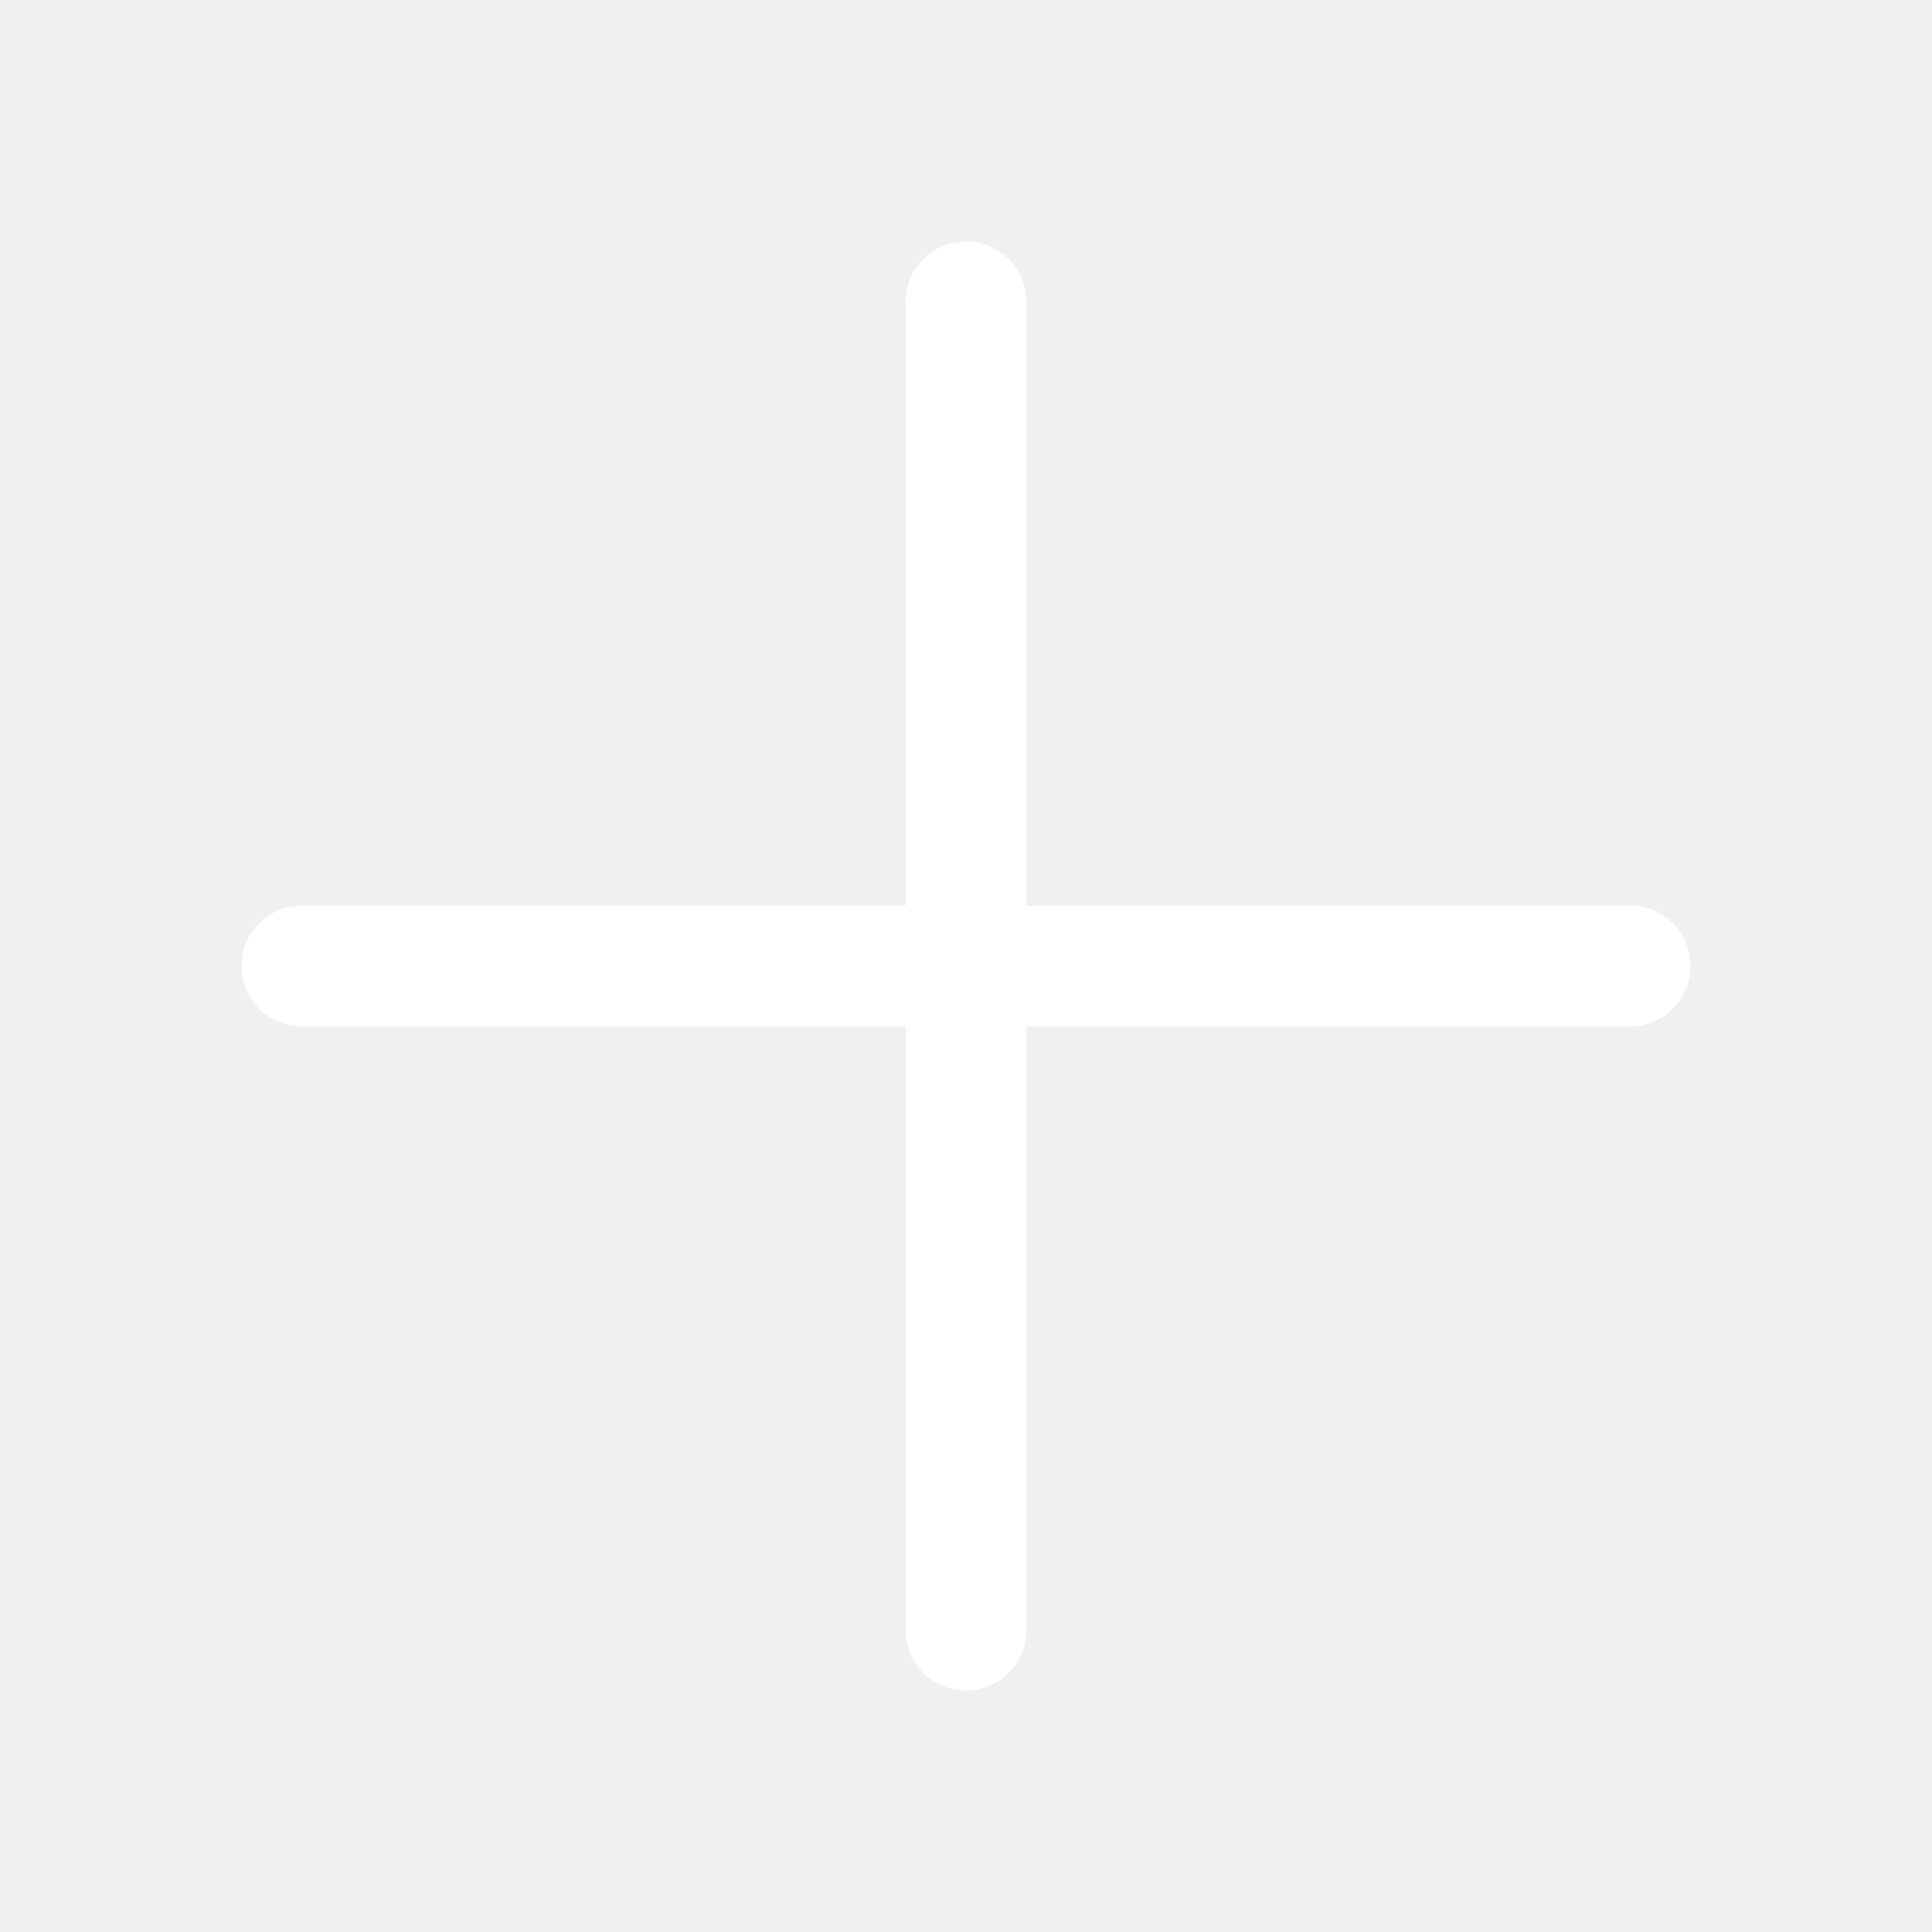
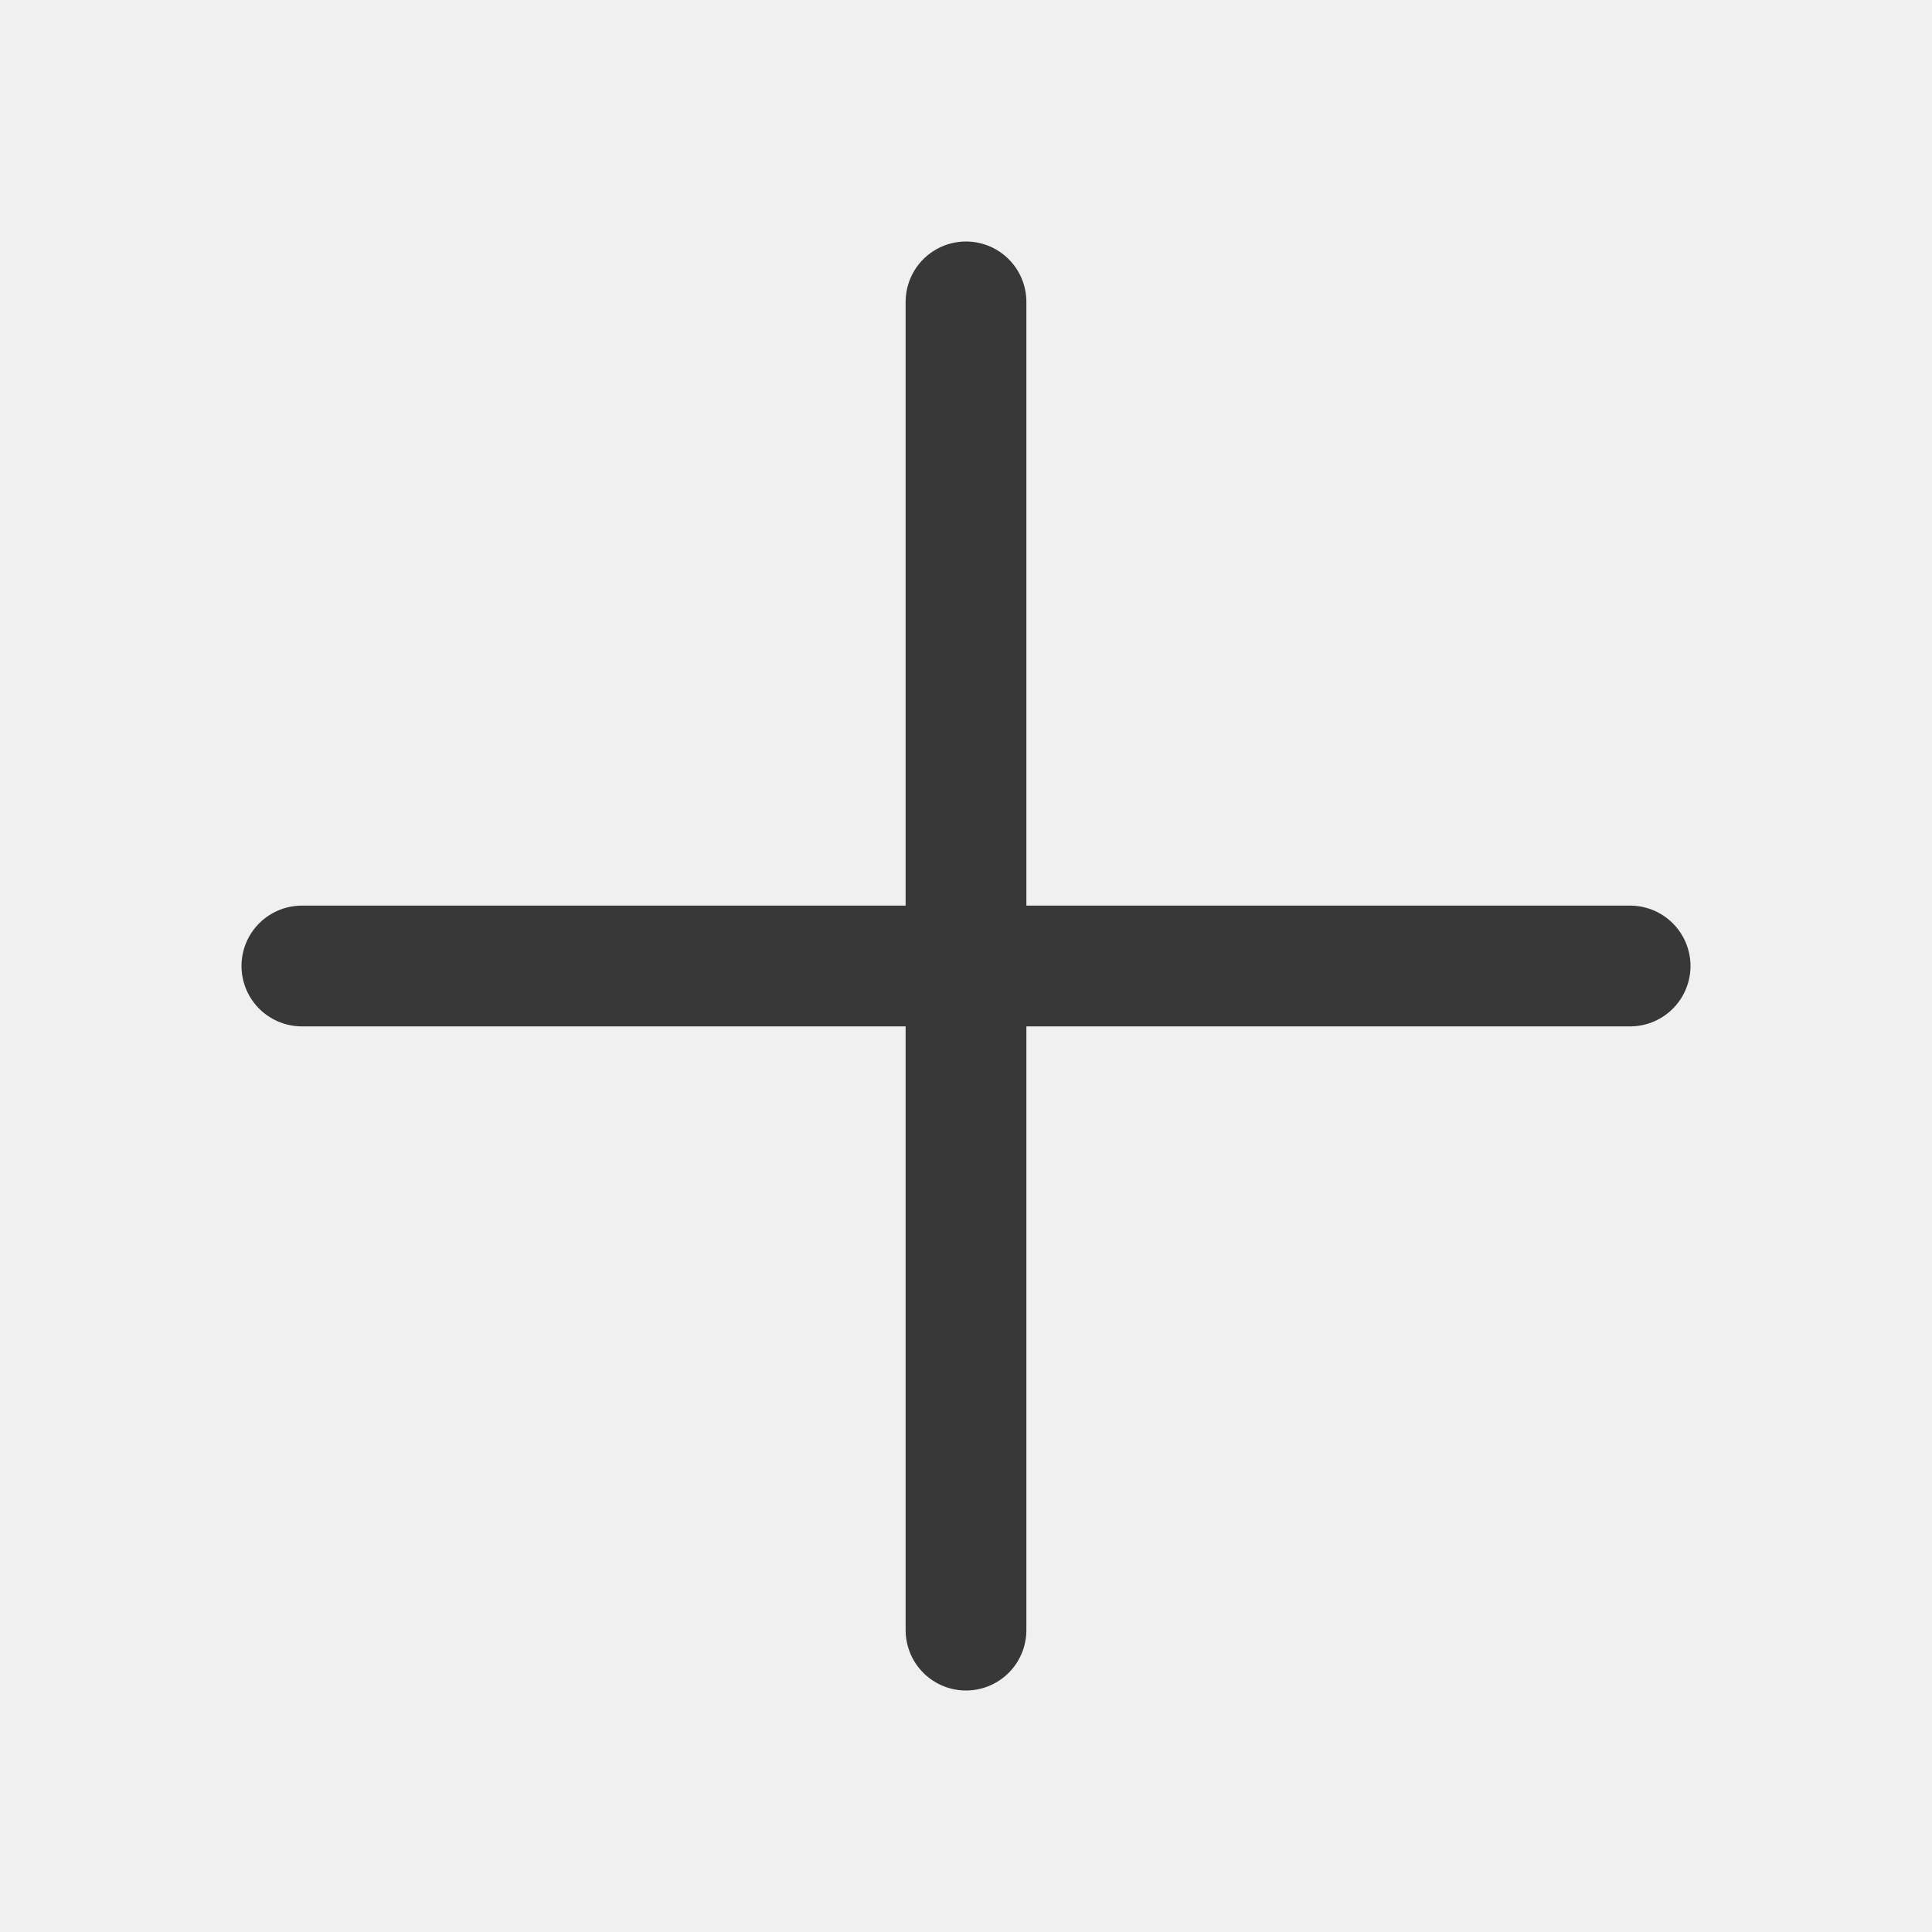
<svg xmlns="http://www.w3.org/2000/svg" viewBox="0 0 256 256">
  <rect fill="none" height="256" width="256" />
-   <line fill="none" stroke="#fff" stroke-linecap="round" stroke-linejoin="round" stroke-width="16" x1="40" x2="216" y1="128" y2="128" />
-   <line fill="none" stroke="#fff" stroke-linecap="round" stroke-linejoin="round" stroke-width="16" x1="128" x2="128" y1="40" y2="216" />
+   <line fill="none" stroke="#383838" stroke-linecap="round" stroke-linejoin="round" stroke-width="16" x1="40" x2="216" y1="128" y2="128" />
+   <line fill="none" stroke="#383838" stroke-linecap="round" stroke-linejoin="round" stroke-width="16" x1="128" x2="128" y1="40" y2="216" />
</svg>
